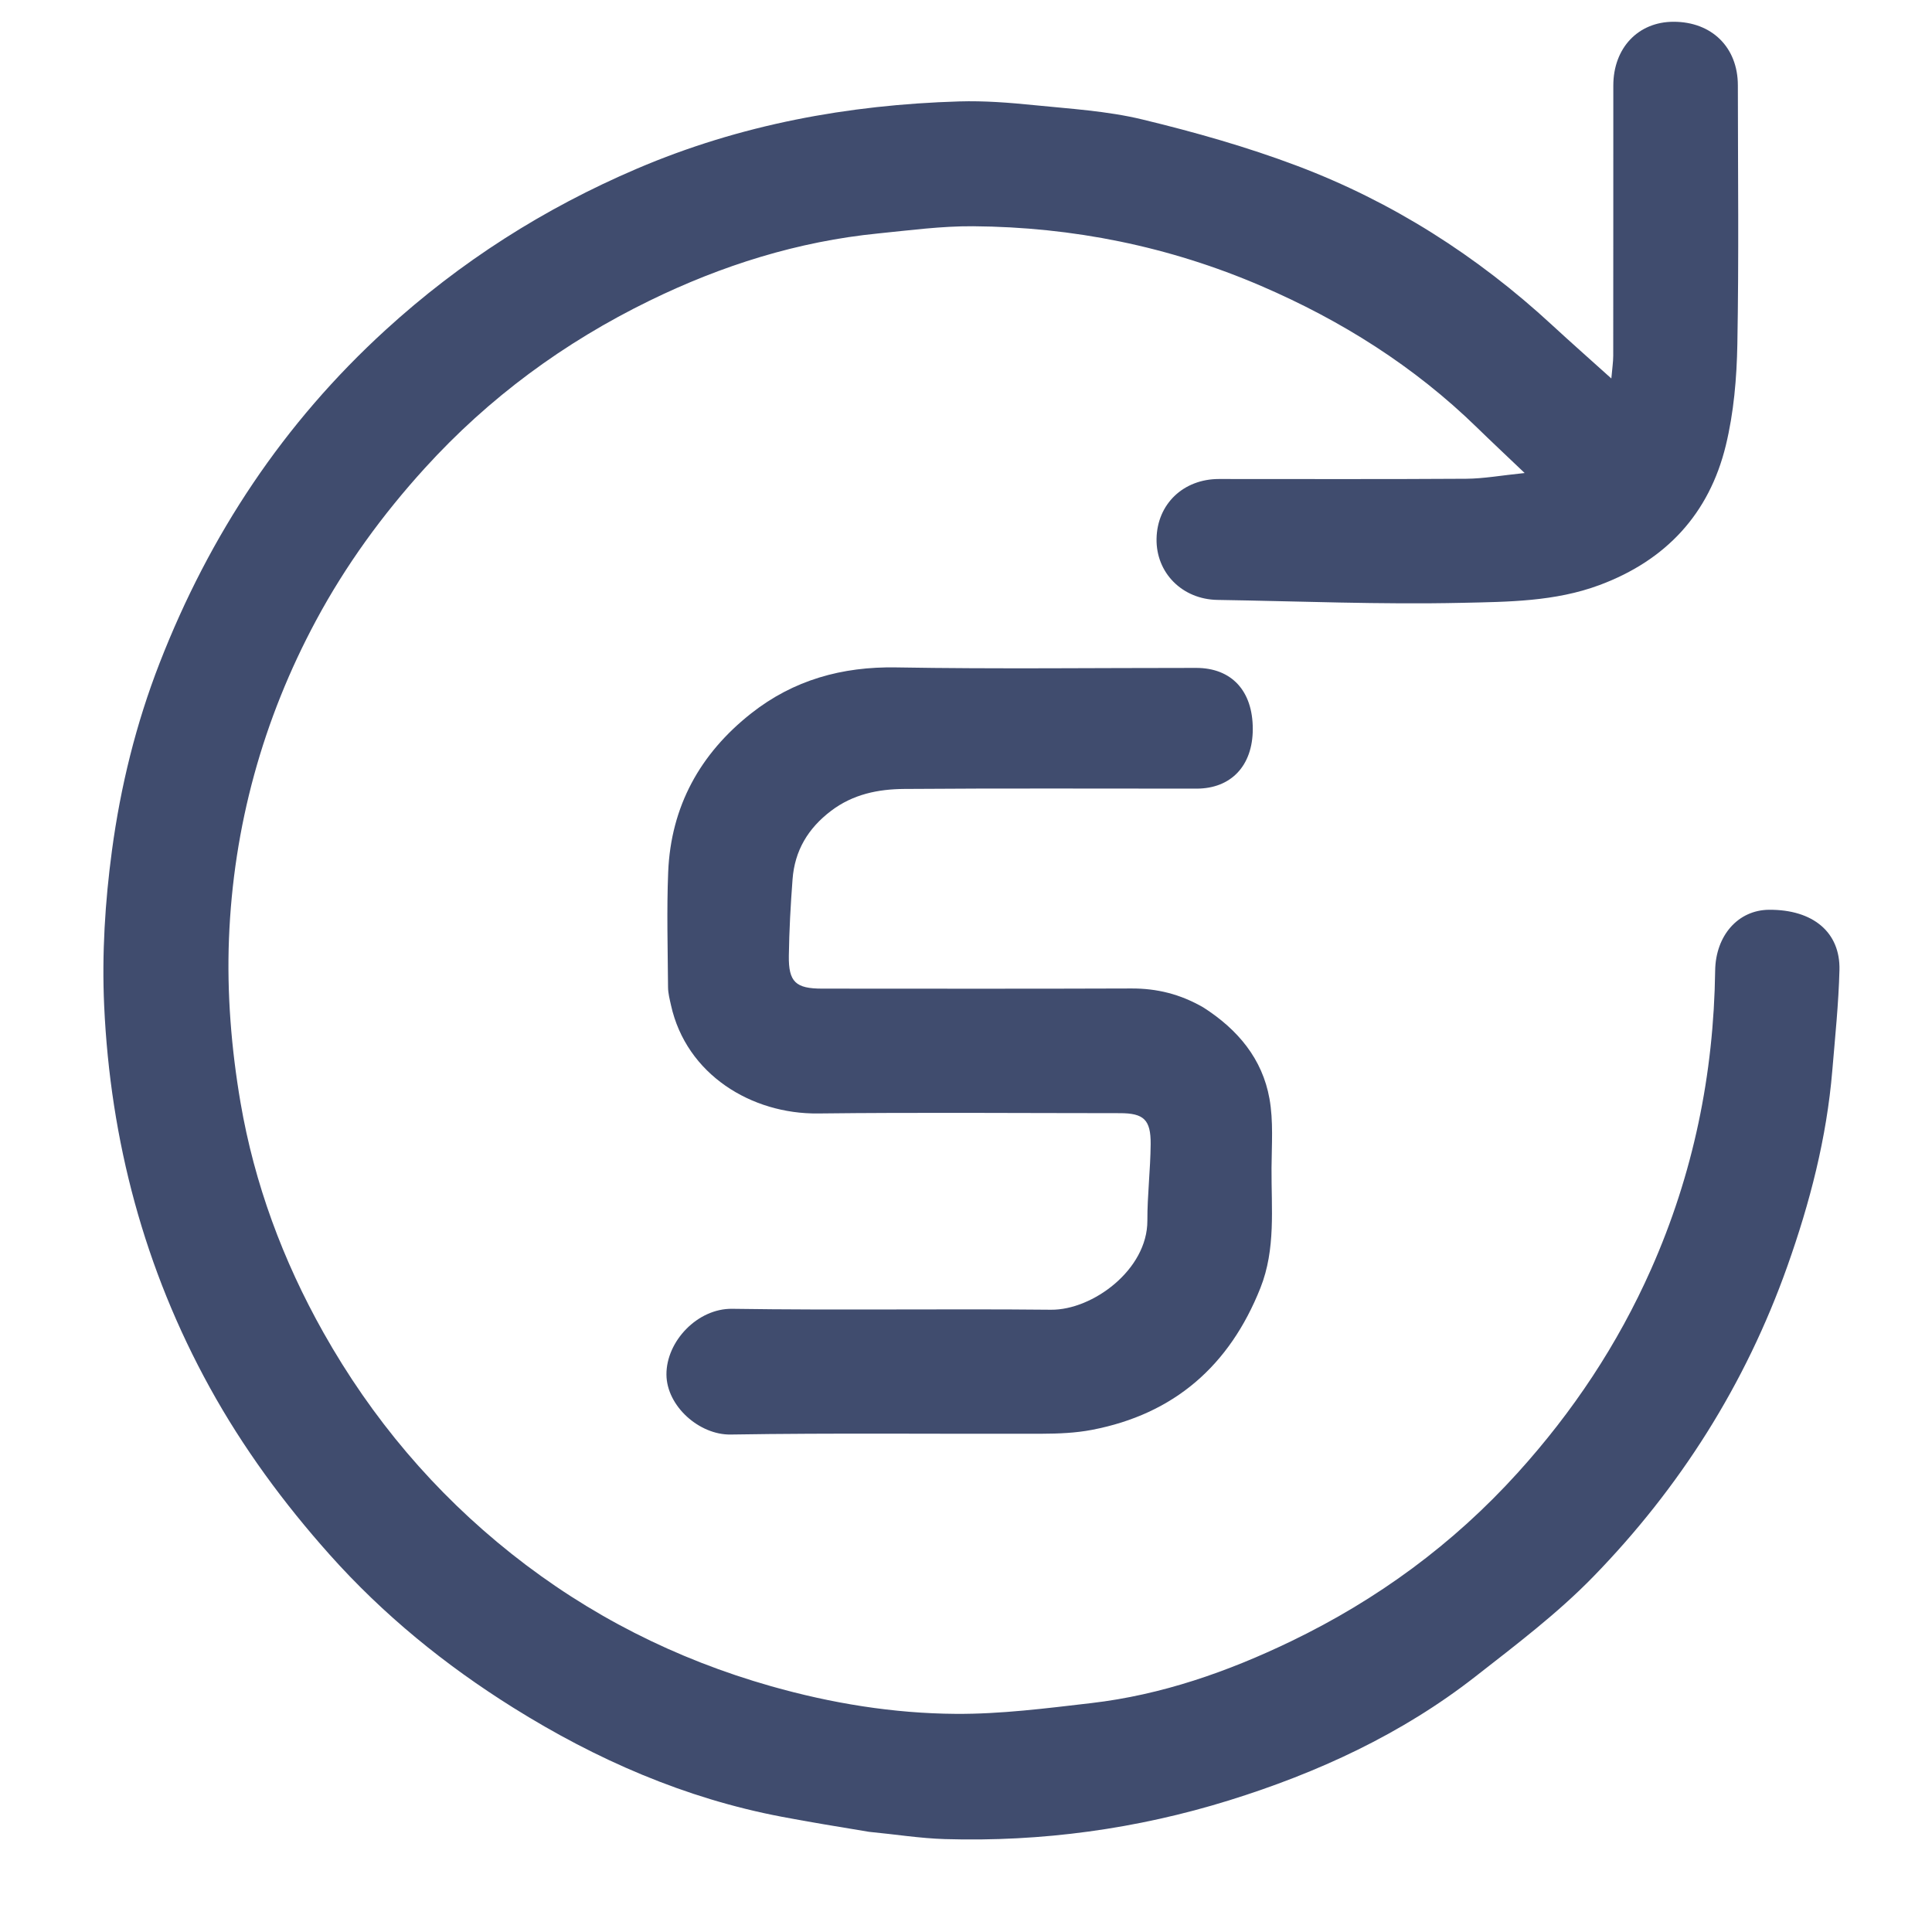
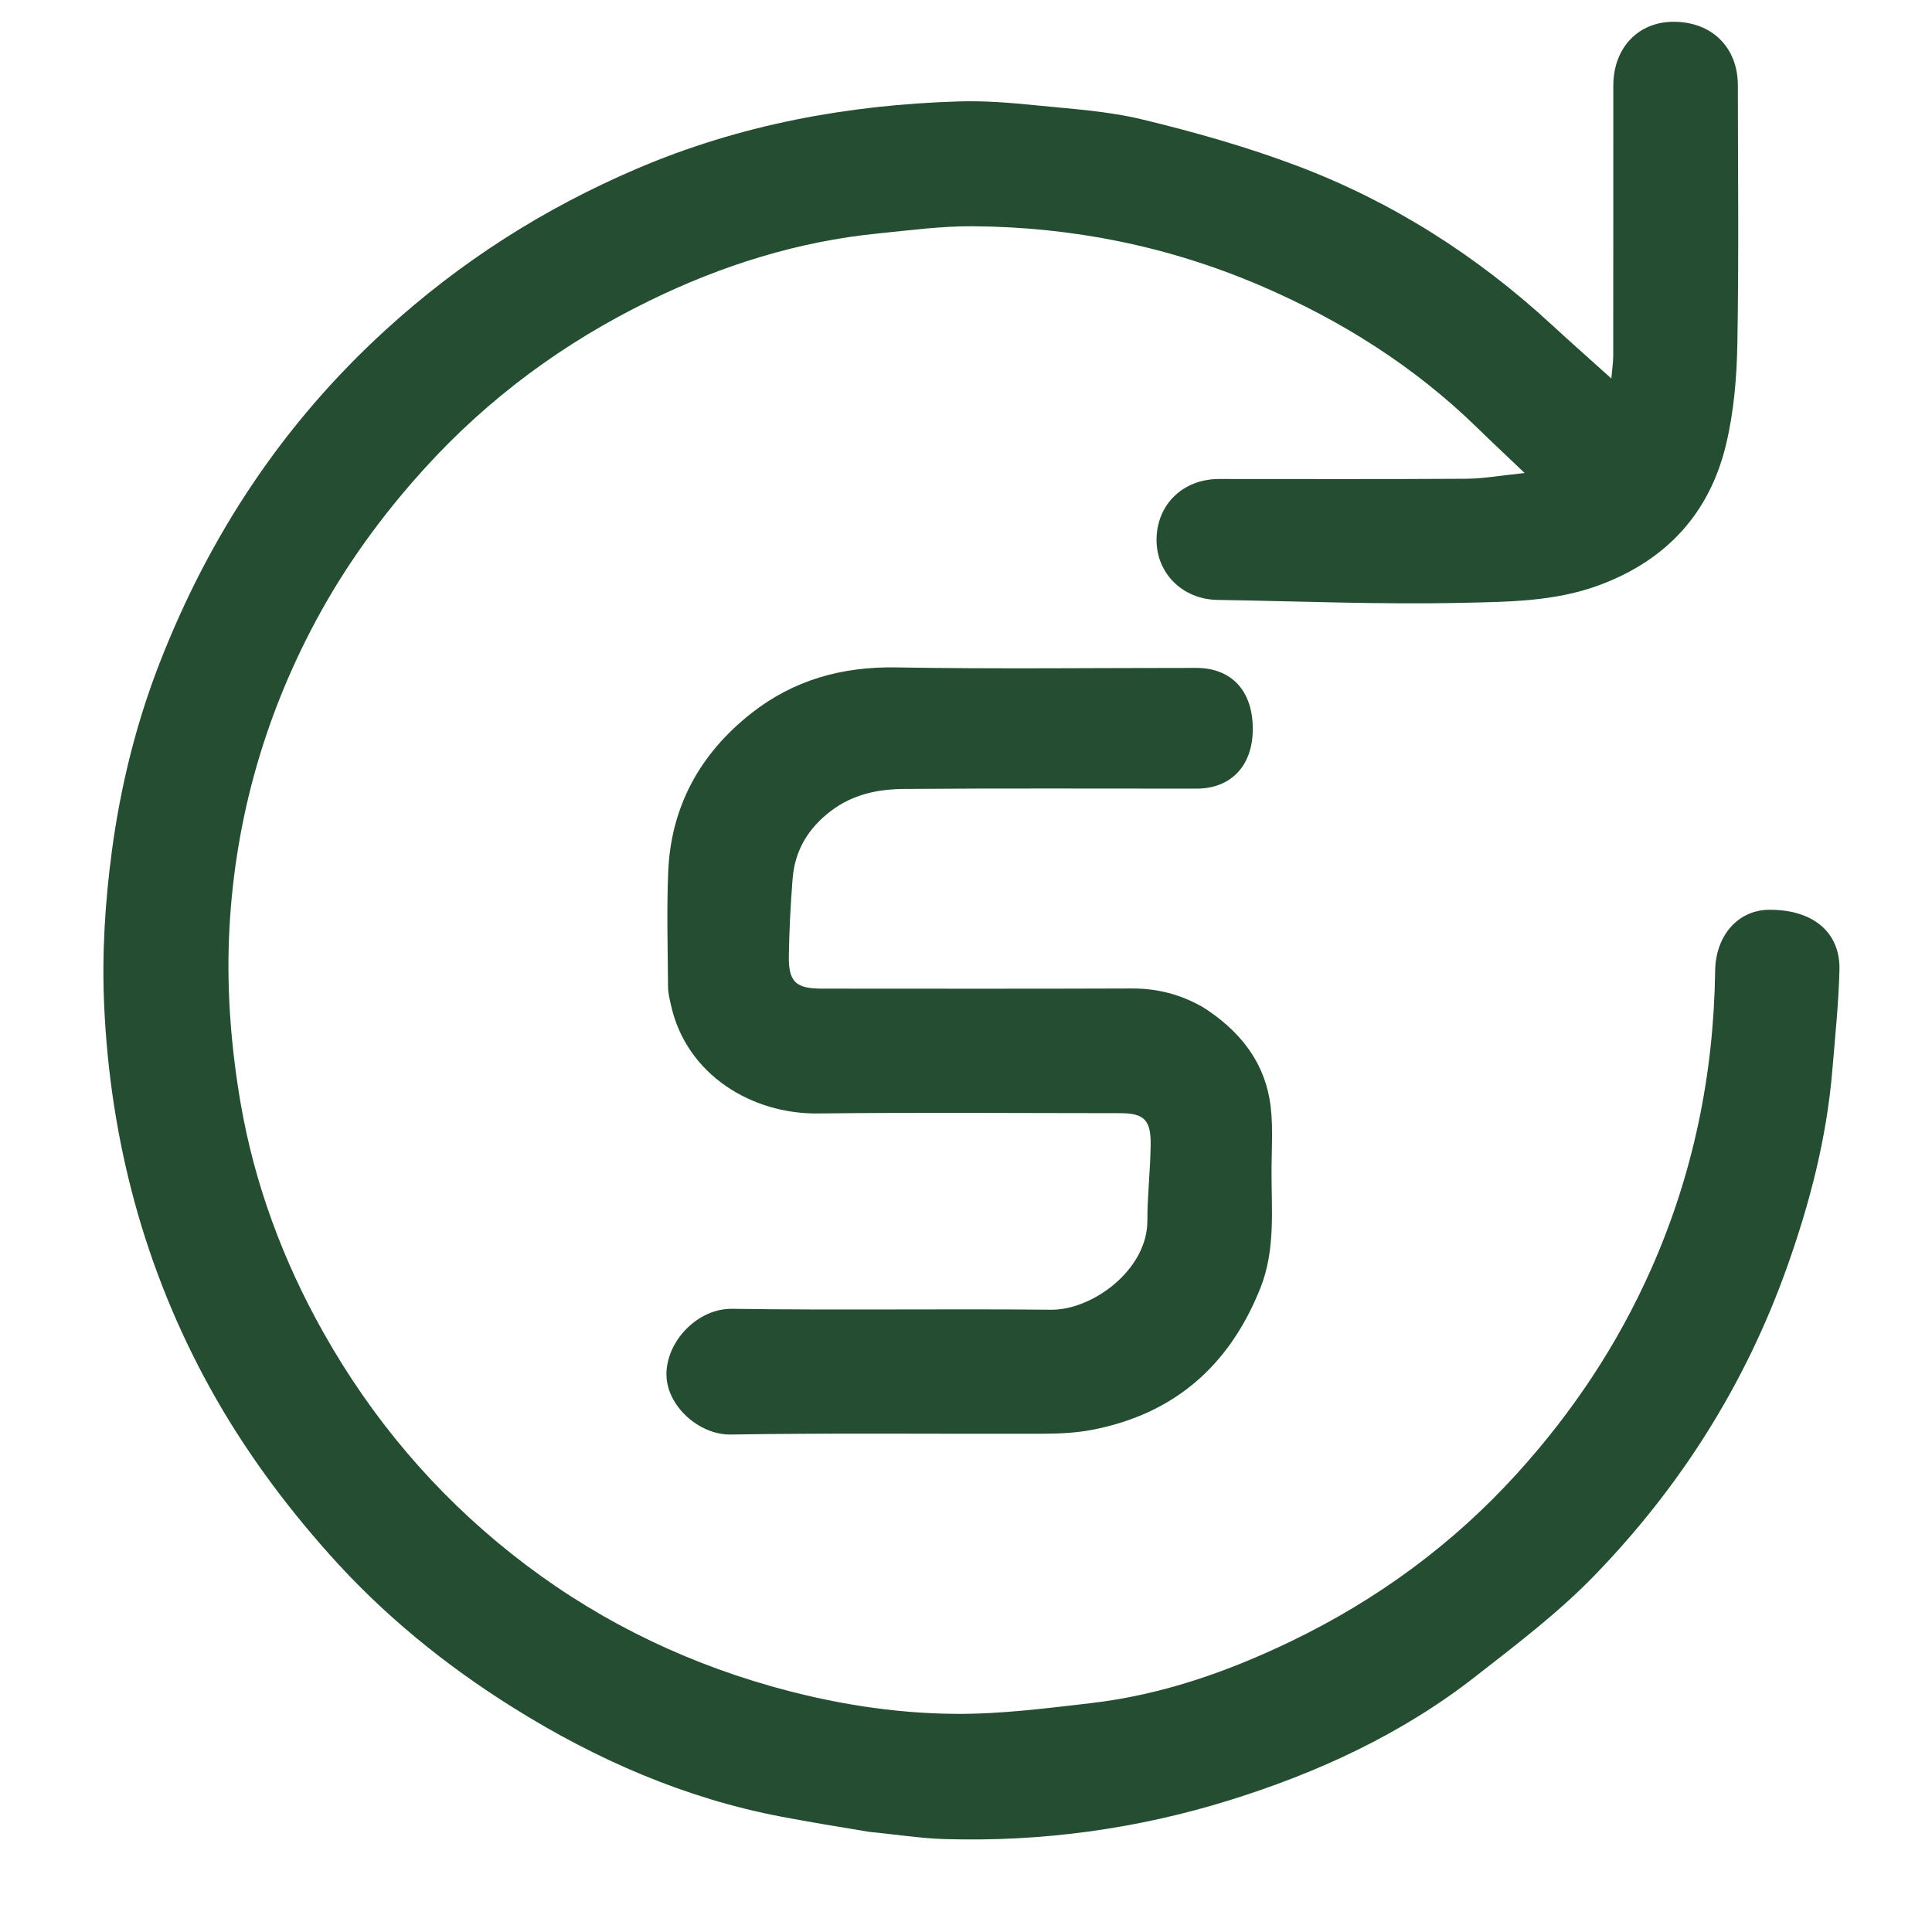
<svg xmlns="http://www.w3.org/2000/svg" width="355" height="355" viewBox="0 0 355 355" fill="none">
-   <path d="M159.691 336.594C164.541 337.058 169.065 337.792 173.607 337.928C191.391 338.458 208.901 336.072 225.818 330.819C242.081 325.768 257.56 318.65 271.109 308.055C278.559 302.23 286.187 296.463 292.755 289.715C308.694 273.34 320.717 254.363 328.414 232.688C332.568 220.991 335.644 209.107 336.679 196.727C337.193 190.575 337.837 184.421 337.995 178.256C338.175 171.271 333.092 167.108 325.055 167.169C319.347 167.213 315.243 171.928 315.156 178.351C314.898 197.426 311.136 215.744 303.378 233.225C297.239 247.055 289.018 259.417 278.849 270.65C266.983 283.758 253.037 293.954 237.247 301.57C225.621 307.177 213.424 311.442 200.498 312.941C192.23 313.899 183.902 314.974 175.609 314.917C164.132 314.839 152.789 312.986 141.689 309.837C124.159 304.865 108.168 296.772 93.945 285.468C79.817 274.239 68.323 260.661 59.422 244.841C51.959 231.578 46.749 217.482 44.198 202.609C42.505 192.736 41.682 182.521 42.071 172.522C42.875 151.89 48.285 132.229 58.082 113.995C63.521 103.872 70.253 94.613 78.04 86.043C89.844 73.052 103.663 62.914 119.324 55.263C132.617 48.769 146.601 44.359 161.396 42.891C167.187 42.316 173.003 41.53 178.803 41.572C197.144 41.707 214.826 45.269 231.737 52.544C246.489 58.891 259.85 67.309 271.385 78.55C274.04 81.137 276.747 83.67 280.152 86.917C275.834 87.358 272.623 87.949 269.408 87.97C254.265 88.07 239.122 88.013 223.979 88.015C217.433 88.016 212.629 92.617 212.513 98.989C212.398 105.263 217.236 110.13 223.709 110.232C238.69 110.469 253.68 111.103 268.649 110.769C277.098 110.581 285.718 110.555 293.917 107.5C306.136 102.948 314.057 94.409 317.112 81.859C318.58 75.829 319.122 69.464 319.235 63.236C319.521 47.388 319.336 31.531 319.327 15.678C319.323 8.705 314.545 3.998 307.509 4C301.008 4.002 296.446 8.814 296.443 15.713C296.435 32.26 296.447 48.807 296.427 65.354C296.425 66.55 296.234 67.745 296.079 69.544C292.085 65.947 288.589 62.865 285.165 59.705C271.411 47.008 255.853 37.09 238.383 30.489C229.13 26.992 219.529 24.277 209.907 21.951C203.436 20.387 196.664 19.994 190.002 19.319C185.447 18.858 180.84 18.498 176.272 18.635C155.817 19.25 135.987 22.894 117.046 30.989C99.965 38.289 84.607 48.065 70.849 60.629C52.081 77.767 38.517 98.238 29.325 121.841C24.983 132.989 22.154 144.525 20.572 156.271C19.305 165.676 18.707 175.309 19.14 184.779C20.271 209.575 26.52 233.137 38.552 254.962C44.659 266.04 52.104 276.167 60.554 285.642C70.439 296.726 81.777 305.943 94.281 313.767C109.556 323.324 125.868 330.455 143.668 333.83C148.89 334.821 154.137 335.674 159.691 336.594Z" fill="#404C6E" />
-   <path d="M221.114 185.116C227.493 189.195 231.951 194.586 233.258 201.855C234.003 205.996 233.667 210.35 233.64 214.607C233.593 222.009 234.441 229.497 231.598 236.657C225.94 250.904 215.784 259.835 200.632 262.735C197.629 263.31 194.504 263.436 191.435 263.446C172.373 263.507 153.308 263.286 134.252 263.592C128.504 263.685 122.492 258.381 122.458 252.571C122.422 246.455 128.175 240.394 134.548 240.49C154.068 240.781 173.595 240.465 193.117 240.661C200.743 240.738 210.851 233.311 210.826 224.298C210.814 219.61 211.392 214.921 211.431 210.231C211.469 205.718 210.144 204.542 205.776 204.542C187.292 204.54 168.806 204.382 150.325 204.597C138.099 204.74 126.118 197.459 123.291 184.697C123.049 183.604 122.757 182.49 122.75 181.383C122.701 174.337 122.491 167.28 122.777 160.245C123.265 148.187 128.639 138.471 138.042 131.069C145.813 124.952 154.712 122.463 164.684 122.635C183.047 122.95 201.419 122.721 219.788 122.726C226.306 122.728 230.197 126.936 230.195 133.954C230.194 140.684 226.221 144.908 219.862 144.91C201.956 144.916 184.049 144.83 166.144 144.967C161.378 145.003 156.756 145.922 152.717 148.983C148.465 152.205 146.029 156.303 145.631 161.553C145.275 166.233 145.015 170.927 144.948 175.618C144.878 180.447 146.219 181.657 151.055 181.658C170.001 181.663 188.947 181.703 207.893 181.63C212.573 181.611 216.87 182.662 221.114 185.116Z" fill="#404C6E" />
+   <path d="M159.691 336.594C164.541 337.058 169.065 337.792 173.607 337.928C191.391 338.458 208.901 336.072 225.818 330.819C242.081 325.768 257.56 318.65 271.109 308.055C278.559 302.23 286.187 296.463 292.755 289.715C308.694 273.34 320.717 254.363 328.414 232.688C332.568 220.991 335.644 209.107 336.679 196.727C337.193 190.575 337.837 184.421 337.995 178.256C338.175 171.271 333.092 167.108 325.055 167.169C319.347 167.213 315.243 171.928 315.156 178.351C314.898 197.426 311.136 215.744 303.378 233.225C297.239 247.055 289.018 259.417 278.849 270.65C266.983 283.758 253.037 293.954 237.247 301.57C225.621 307.177 213.424 311.442 200.498 312.941C192.23 313.899 183.902 314.974 175.609 314.917C164.132 314.839 152.789 312.986 141.689 309.837C124.159 304.865 108.168 296.772 93.945 285.468C79.817 274.239 68.323 260.661 59.422 244.841C51.959 231.578 46.749 217.482 44.198 202.609C42.505 192.736 41.682 182.521 42.071 172.522C42.875 151.89 48.285 132.229 58.082 113.995C63.521 103.872 70.253 94.613 78.04 86.043C89.844 73.052 103.663 62.914 119.324 55.263C132.617 48.769 146.601 44.359 161.396 42.891C167.187 42.316 173.003 41.53 178.803 41.572C197.144 41.707 214.826 45.269 231.737 52.544C246.489 58.891 259.85 67.309 271.385 78.55C274.04 81.137 276.747 83.67 280.152 86.917C275.834 87.358 272.623 87.949 269.408 87.97C254.265 88.07 239.122 88.013 223.979 88.015C217.433 88.016 212.629 92.617 212.513 98.989C212.398 105.263 217.236 110.13 223.709 110.232C238.69 110.469 253.68 111.103 268.649 110.769C277.098 110.581 285.718 110.555 293.917 107.5C306.136 102.948 314.057 94.409 317.112 81.859C318.58 75.829 319.122 69.464 319.235 63.236C319.521 47.388 319.336 31.531 319.327 15.678C319.323 8.705 314.545 3.998 307.509 4C301.008 4.002 296.446 8.814 296.443 15.713C296.435 32.26 296.447 48.807 296.427 65.354C296.425 66.55 296.234 67.745 296.079 69.544C292.085 65.947 288.589 62.865 285.165 59.705C271.411 47.008 255.853 37.09 238.383 30.489C229.13 26.992 219.529 24.277 209.907 21.951C203.436 20.387 196.664 19.994 190.002 19.319C185.447 18.858 180.84 18.498 176.272 18.635C155.817 19.25 135.987 22.894 117.046 30.989C99.965 38.289 84.607 48.065 70.849 60.629C52.081 77.767 38.517 98.238 29.325 121.841C24.983 132.989 22.154 144.525 20.572 156.271C19.305 165.676 18.707 175.309 19.14 184.779C20.271 209.575 26.52 233.137 38.552 254.962C44.659 266.04 52.104 276.167 60.554 285.642C70.439 296.726 81.777 305.943 94.281 313.767C109.556 323.324 125.868 330.455 143.668 333.83C148.89 334.821 154.137 335.674 159.691 336.594Z" fill="#254D32" />
+   <path d="M221.114 185.116C227.493 189.195 231.951 194.586 233.258 201.855C234.003 205.996 233.667 210.35 233.64 214.607C233.593 222.009 234.441 229.497 231.598 236.657C225.94 250.904 215.784 259.835 200.632 262.735C197.629 263.31 194.504 263.436 191.435 263.446C172.373 263.507 153.308 263.286 134.252 263.592C128.504 263.685 122.492 258.381 122.458 252.571C122.422 246.455 128.175 240.394 134.548 240.49C154.068 240.781 173.595 240.465 193.117 240.661C200.743 240.738 210.851 233.311 210.826 224.298C210.814 219.61 211.392 214.921 211.431 210.231C211.469 205.718 210.144 204.542 205.776 204.542C187.292 204.54 168.806 204.382 150.325 204.597C138.099 204.74 126.118 197.459 123.291 184.697C123.049 183.604 122.757 182.49 122.75 181.383C122.701 174.337 122.491 167.28 122.777 160.245C123.265 148.187 128.639 138.471 138.042 131.069C145.813 124.952 154.712 122.463 164.684 122.635C183.047 122.95 201.419 122.721 219.788 122.726C226.306 122.728 230.197 126.936 230.195 133.954C230.194 140.684 226.221 144.908 219.862 144.91C201.956 144.916 184.049 144.83 166.144 144.967C161.378 145.003 156.756 145.922 152.717 148.983C148.465 152.205 146.029 156.303 145.631 161.553C145.275 166.233 145.015 170.927 144.948 175.618C144.878 180.447 146.219 181.657 151.055 181.658C170.001 181.663 188.947 181.703 207.893 181.63C212.573 181.611 216.87 182.662 221.114 185.116Z" fill="#254D32" />
</svg>
